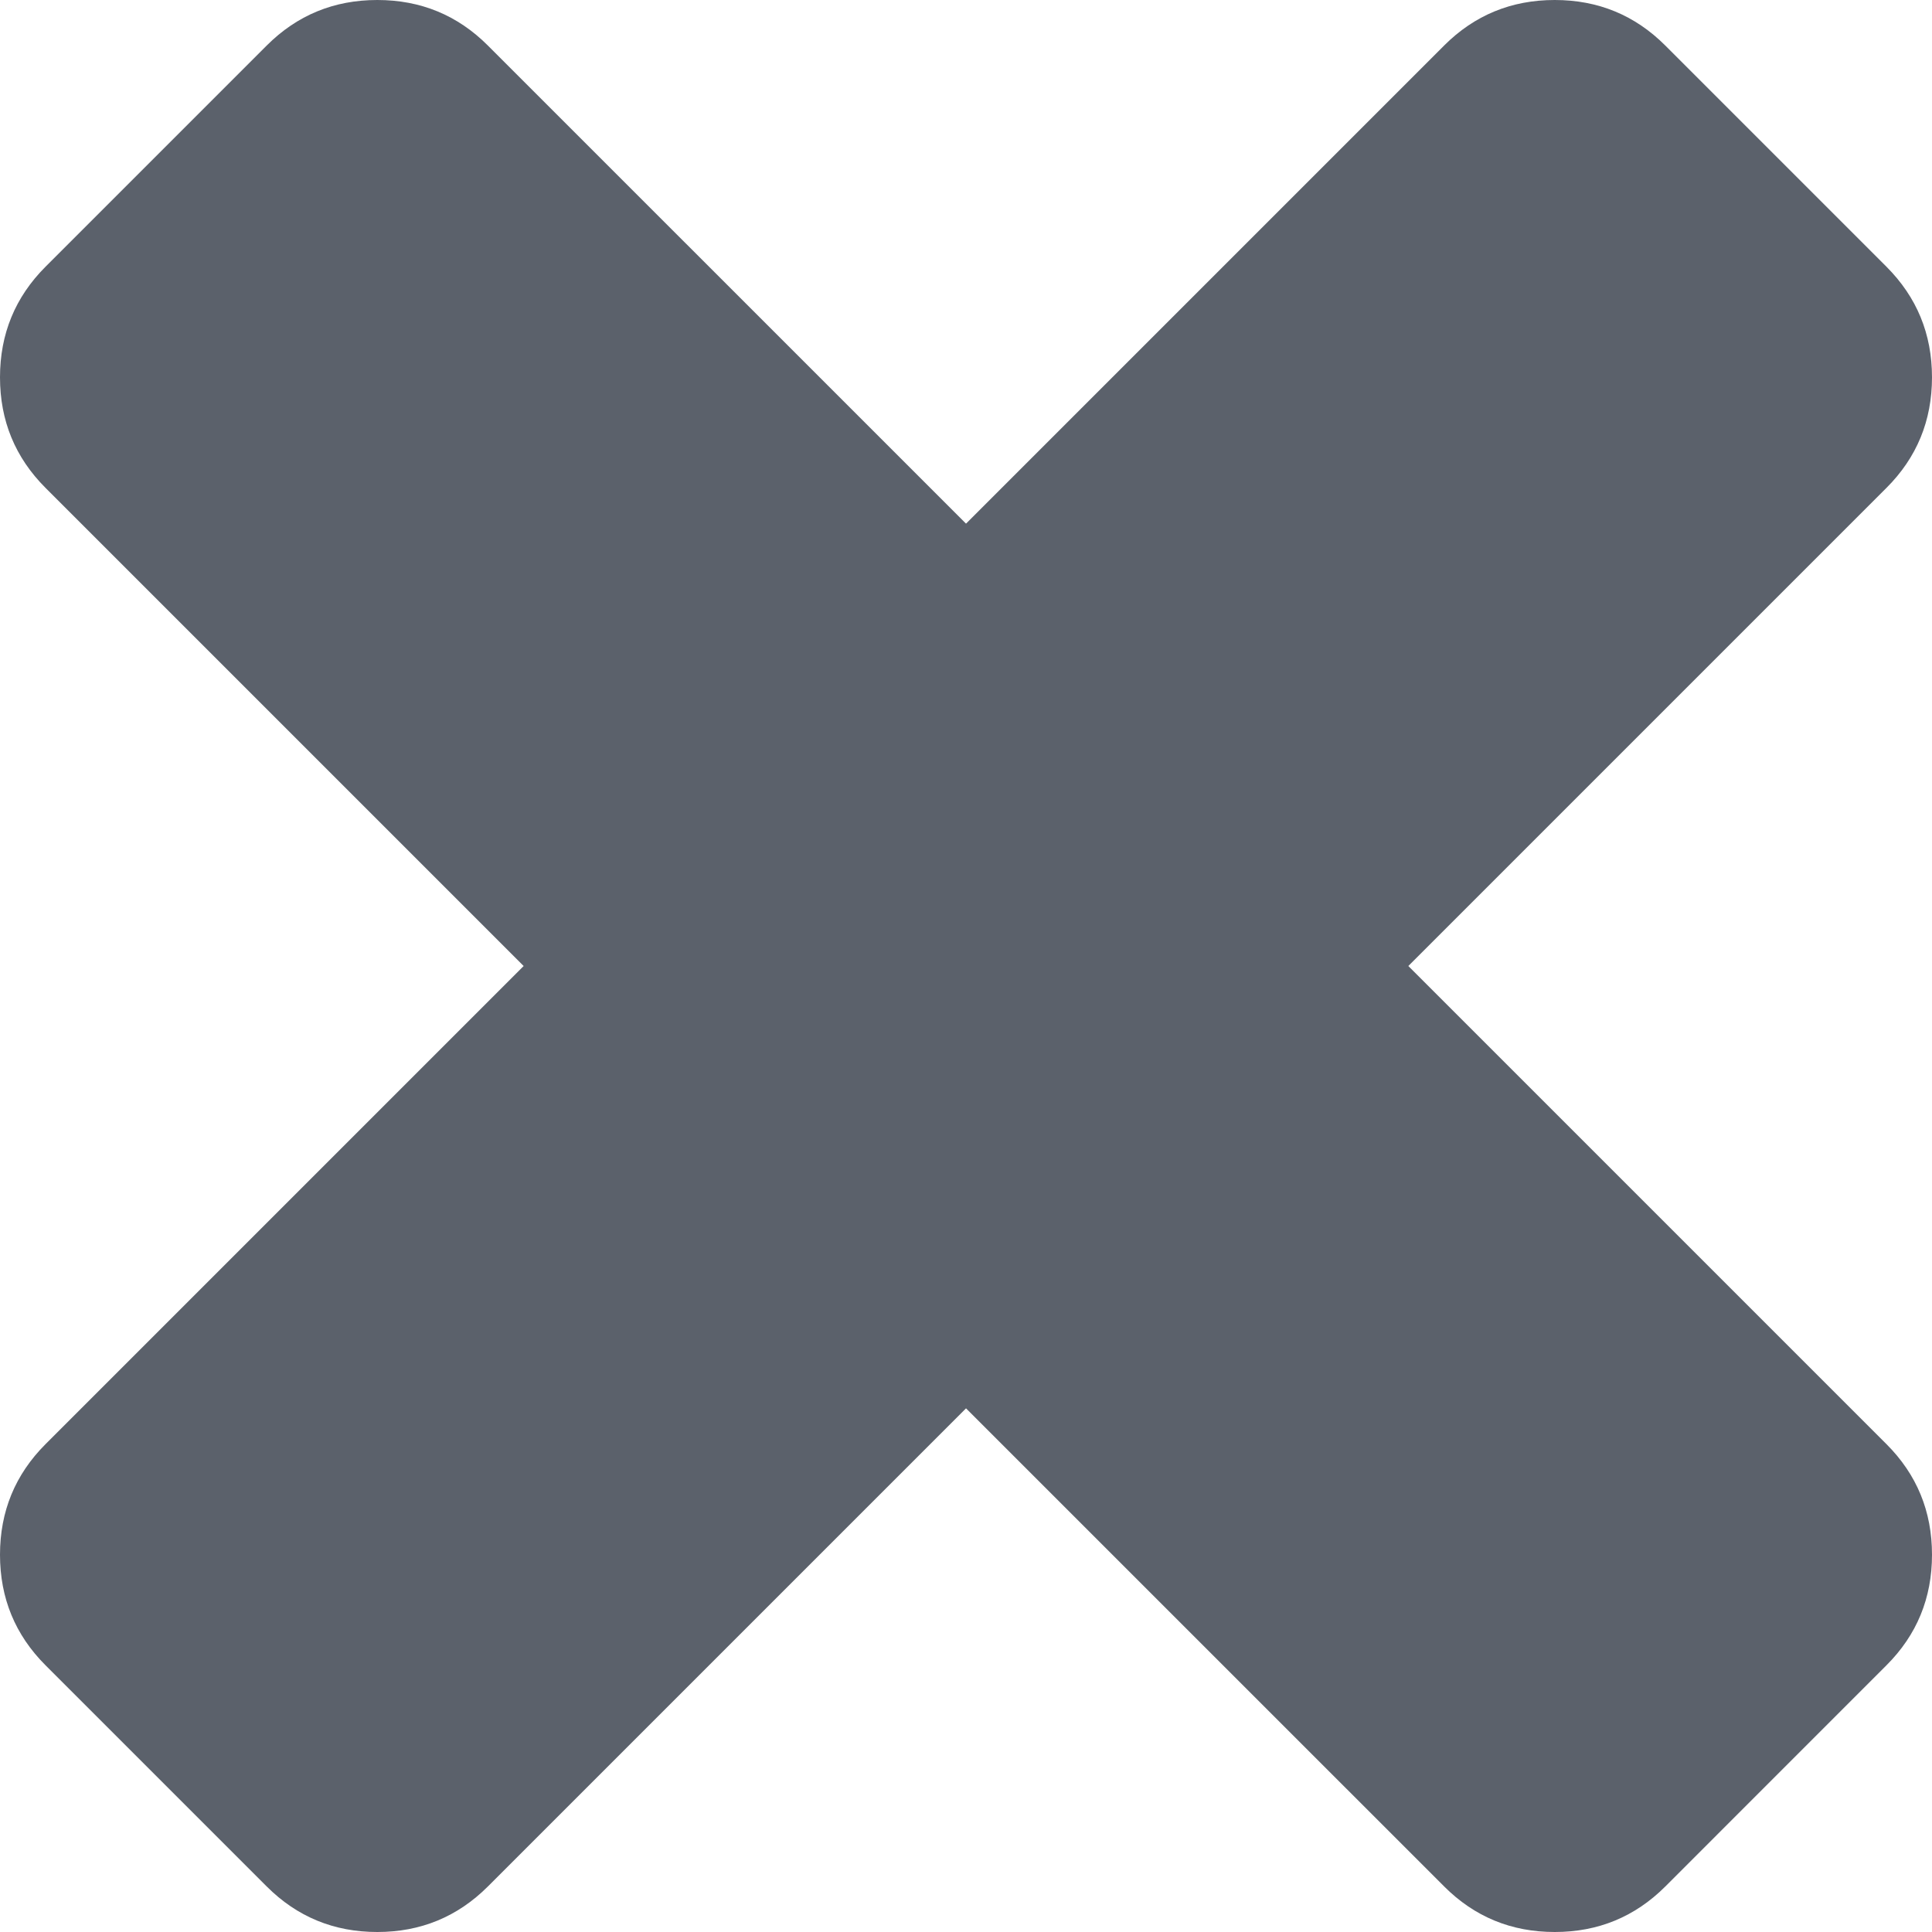
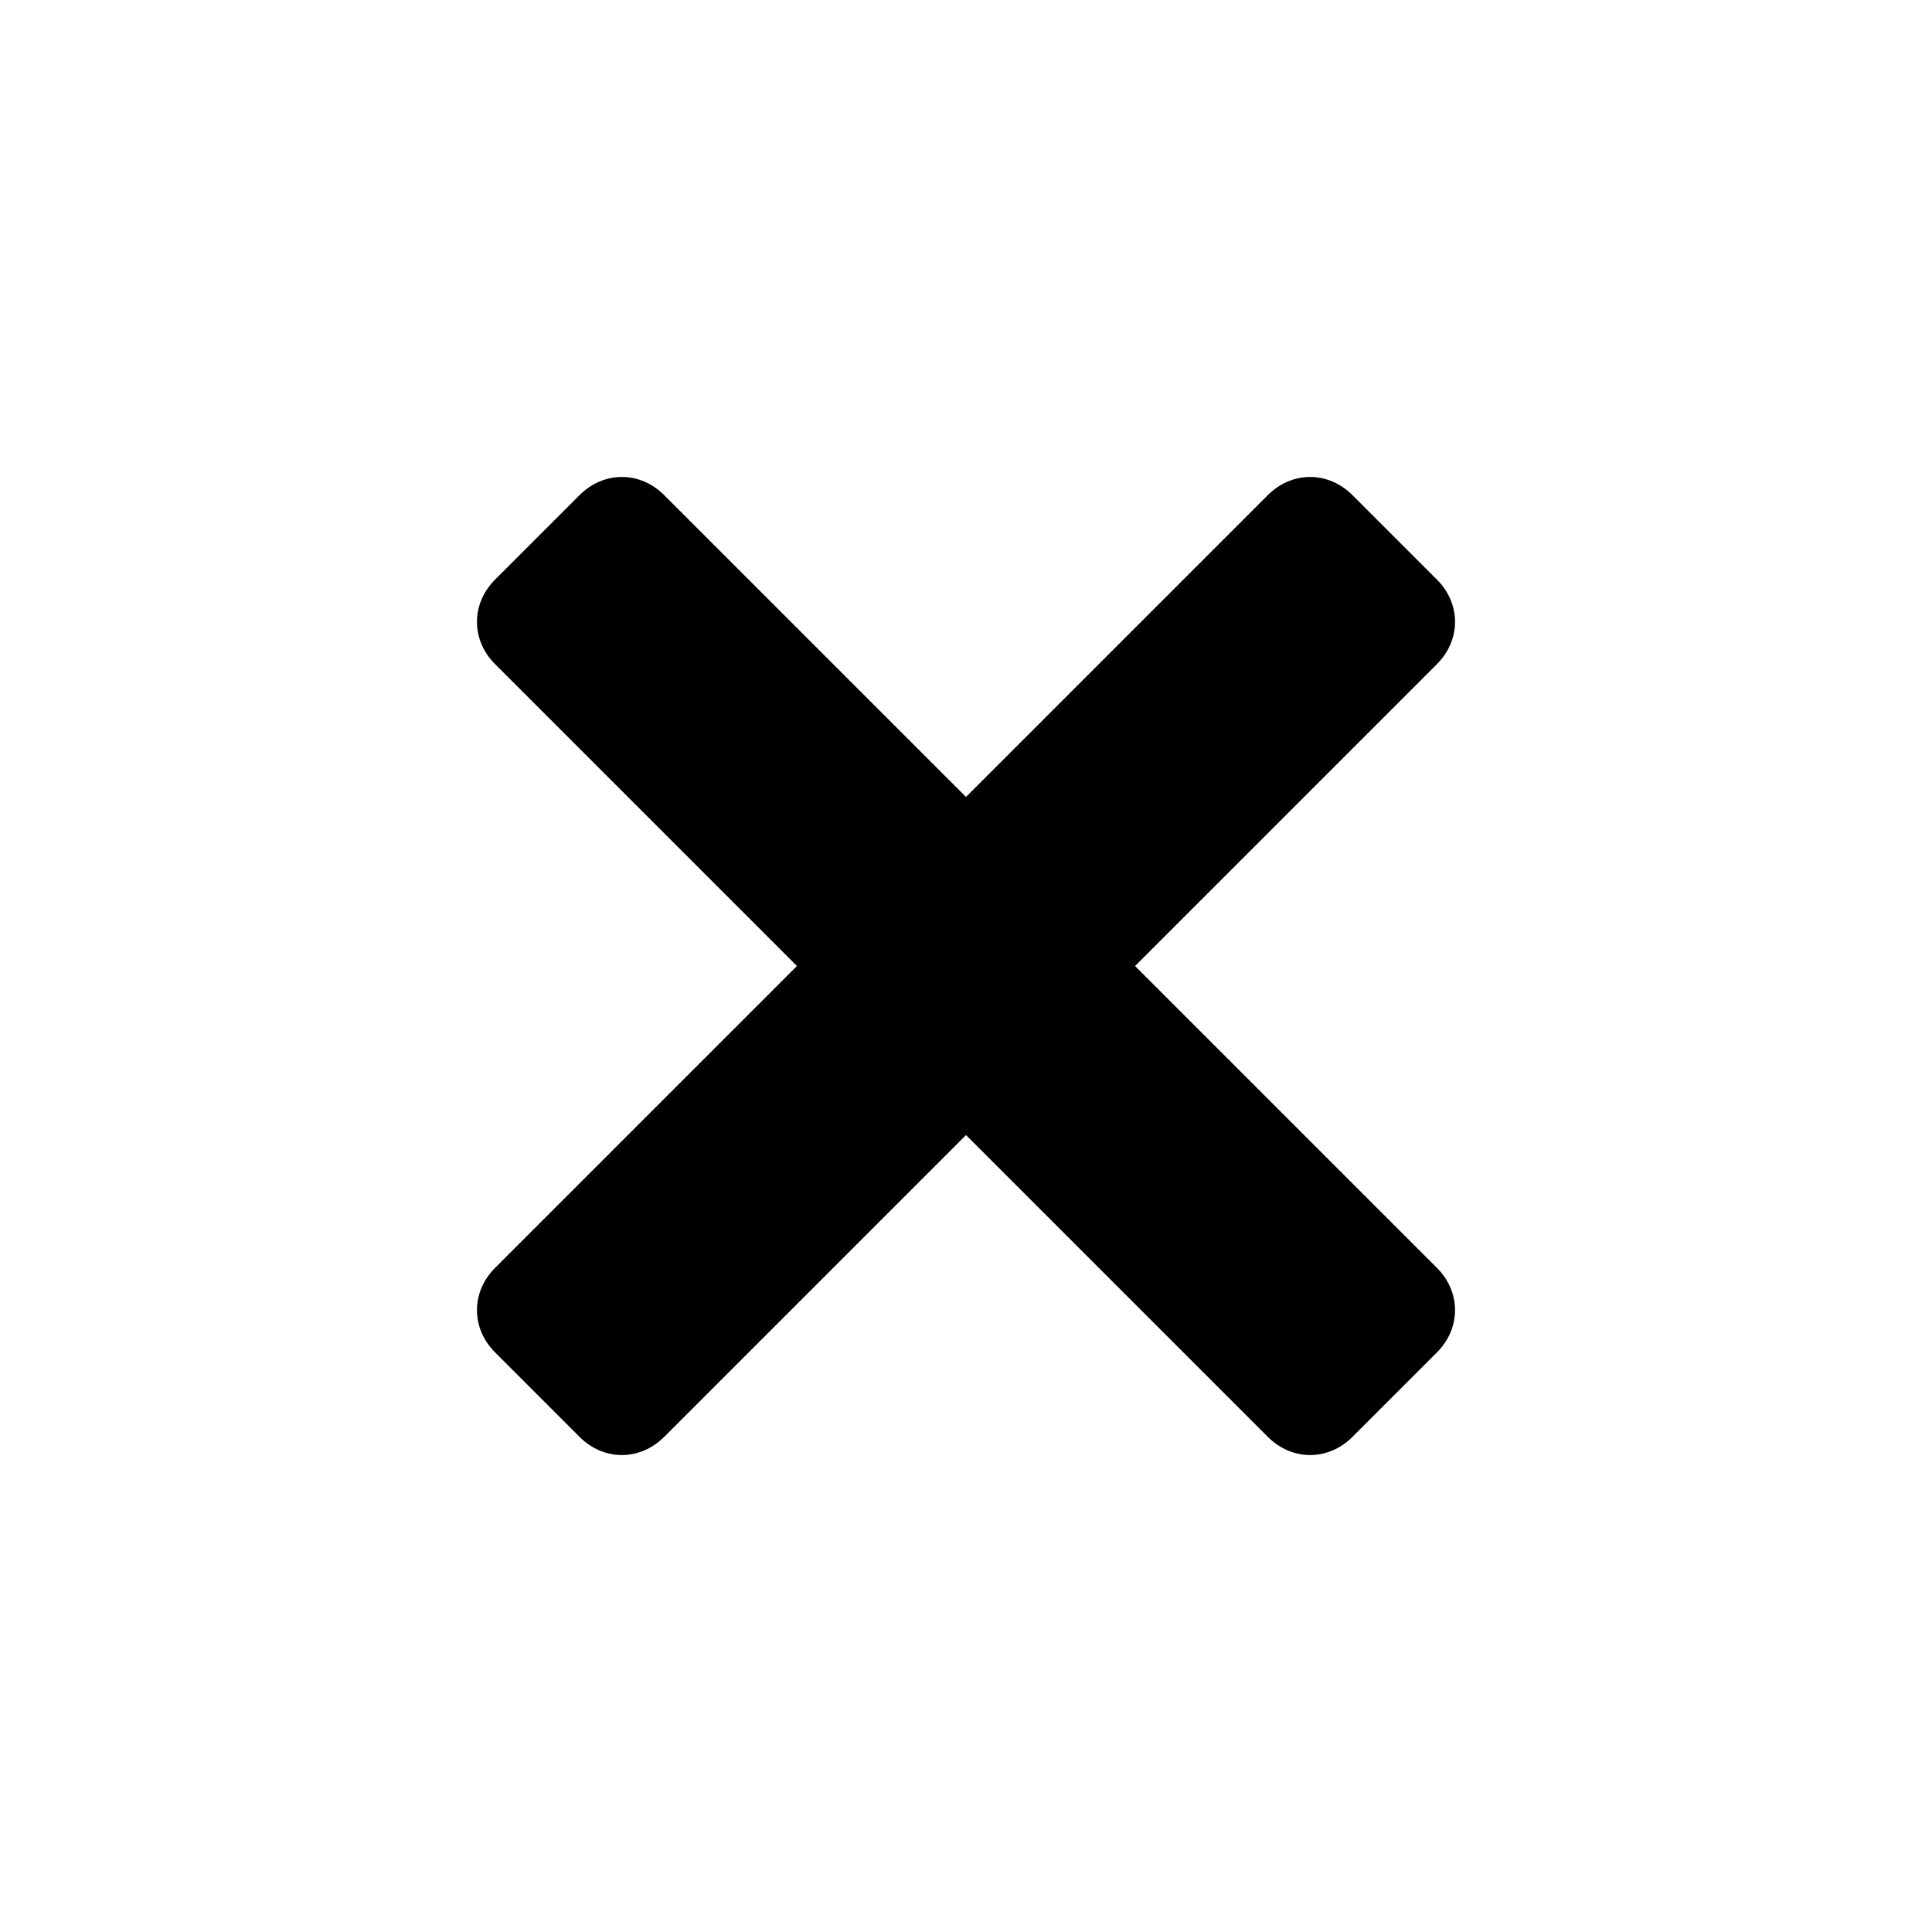
- <svg xmlns="http://www.w3.org/2000/svg" width="512" height="512" viewBox="0 0 339.177 339.177">
-   <path d="M247.244 169.59l83.938-83.938c5.332-5.327 7.994-11.798 7.994-19.414 0-7.614-2.67-14.084-7.994-19.414l-38.827-38.83c-5.33-5.33-11.8-7.994-19.41-7.994-7.618 0-14.086 2.665-19.418 7.993L169.59 91.93 85.65 7.994C80.326 2.665 73.855 0 66.238 0c-7.61 0-14.083 2.665-19.414 7.993l-38.83 38.83C2.668 52.15 0 58.624 0 66.24c0 7.616 2.664 14.084 7.994 19.414L91.93 169.59 7.995 253.528C2.667 258.858 0 265.328 0 272.945c0 7.61 2.664 14.082 7.994 19.41l38.83 38.828c5.33 5.332 11.803 7.994 19.414 7.994 7.616 0 14.084-2.67 19.414-7.994l83.94-83.938 83.943 83.938c5.328 5.332 11.793 7.994 19.417 7.994 7.61 0 14.082-2.67 19.41-7.994l38.82-38.828c5.333-5.324 7.995-11.8 7.995-19.41 0-7.618-2.662-14.086-7.994-19.417l-83.94-83.938z" fill="#5b616b" />
+ <svg xmlns="http://www.w3.org/2000/svg" viewBox="0 0 16 16">
+   <path d="M11.9 5.5L9.4 8l2.5 2.5c.2.2.2.5 0 .7l-.7.7c-.2.2-.5.2-.7 0L8 9.4l-2.5 2.5c-.2.2-.5.2-.7 0l-.7-.7c-.2-.2-.2-.5 0-.7L6.6 8 4.1 5.5c-.2-.2-.2-.5 0-.7l.7-.7c.2-.2.5-.2.7 0L8 6.6l2.5-2.5c.2-.2.5-.2.7 0l.7.7c.2.2.2.5 0 .7z" class="icon-color" />
</svg>
